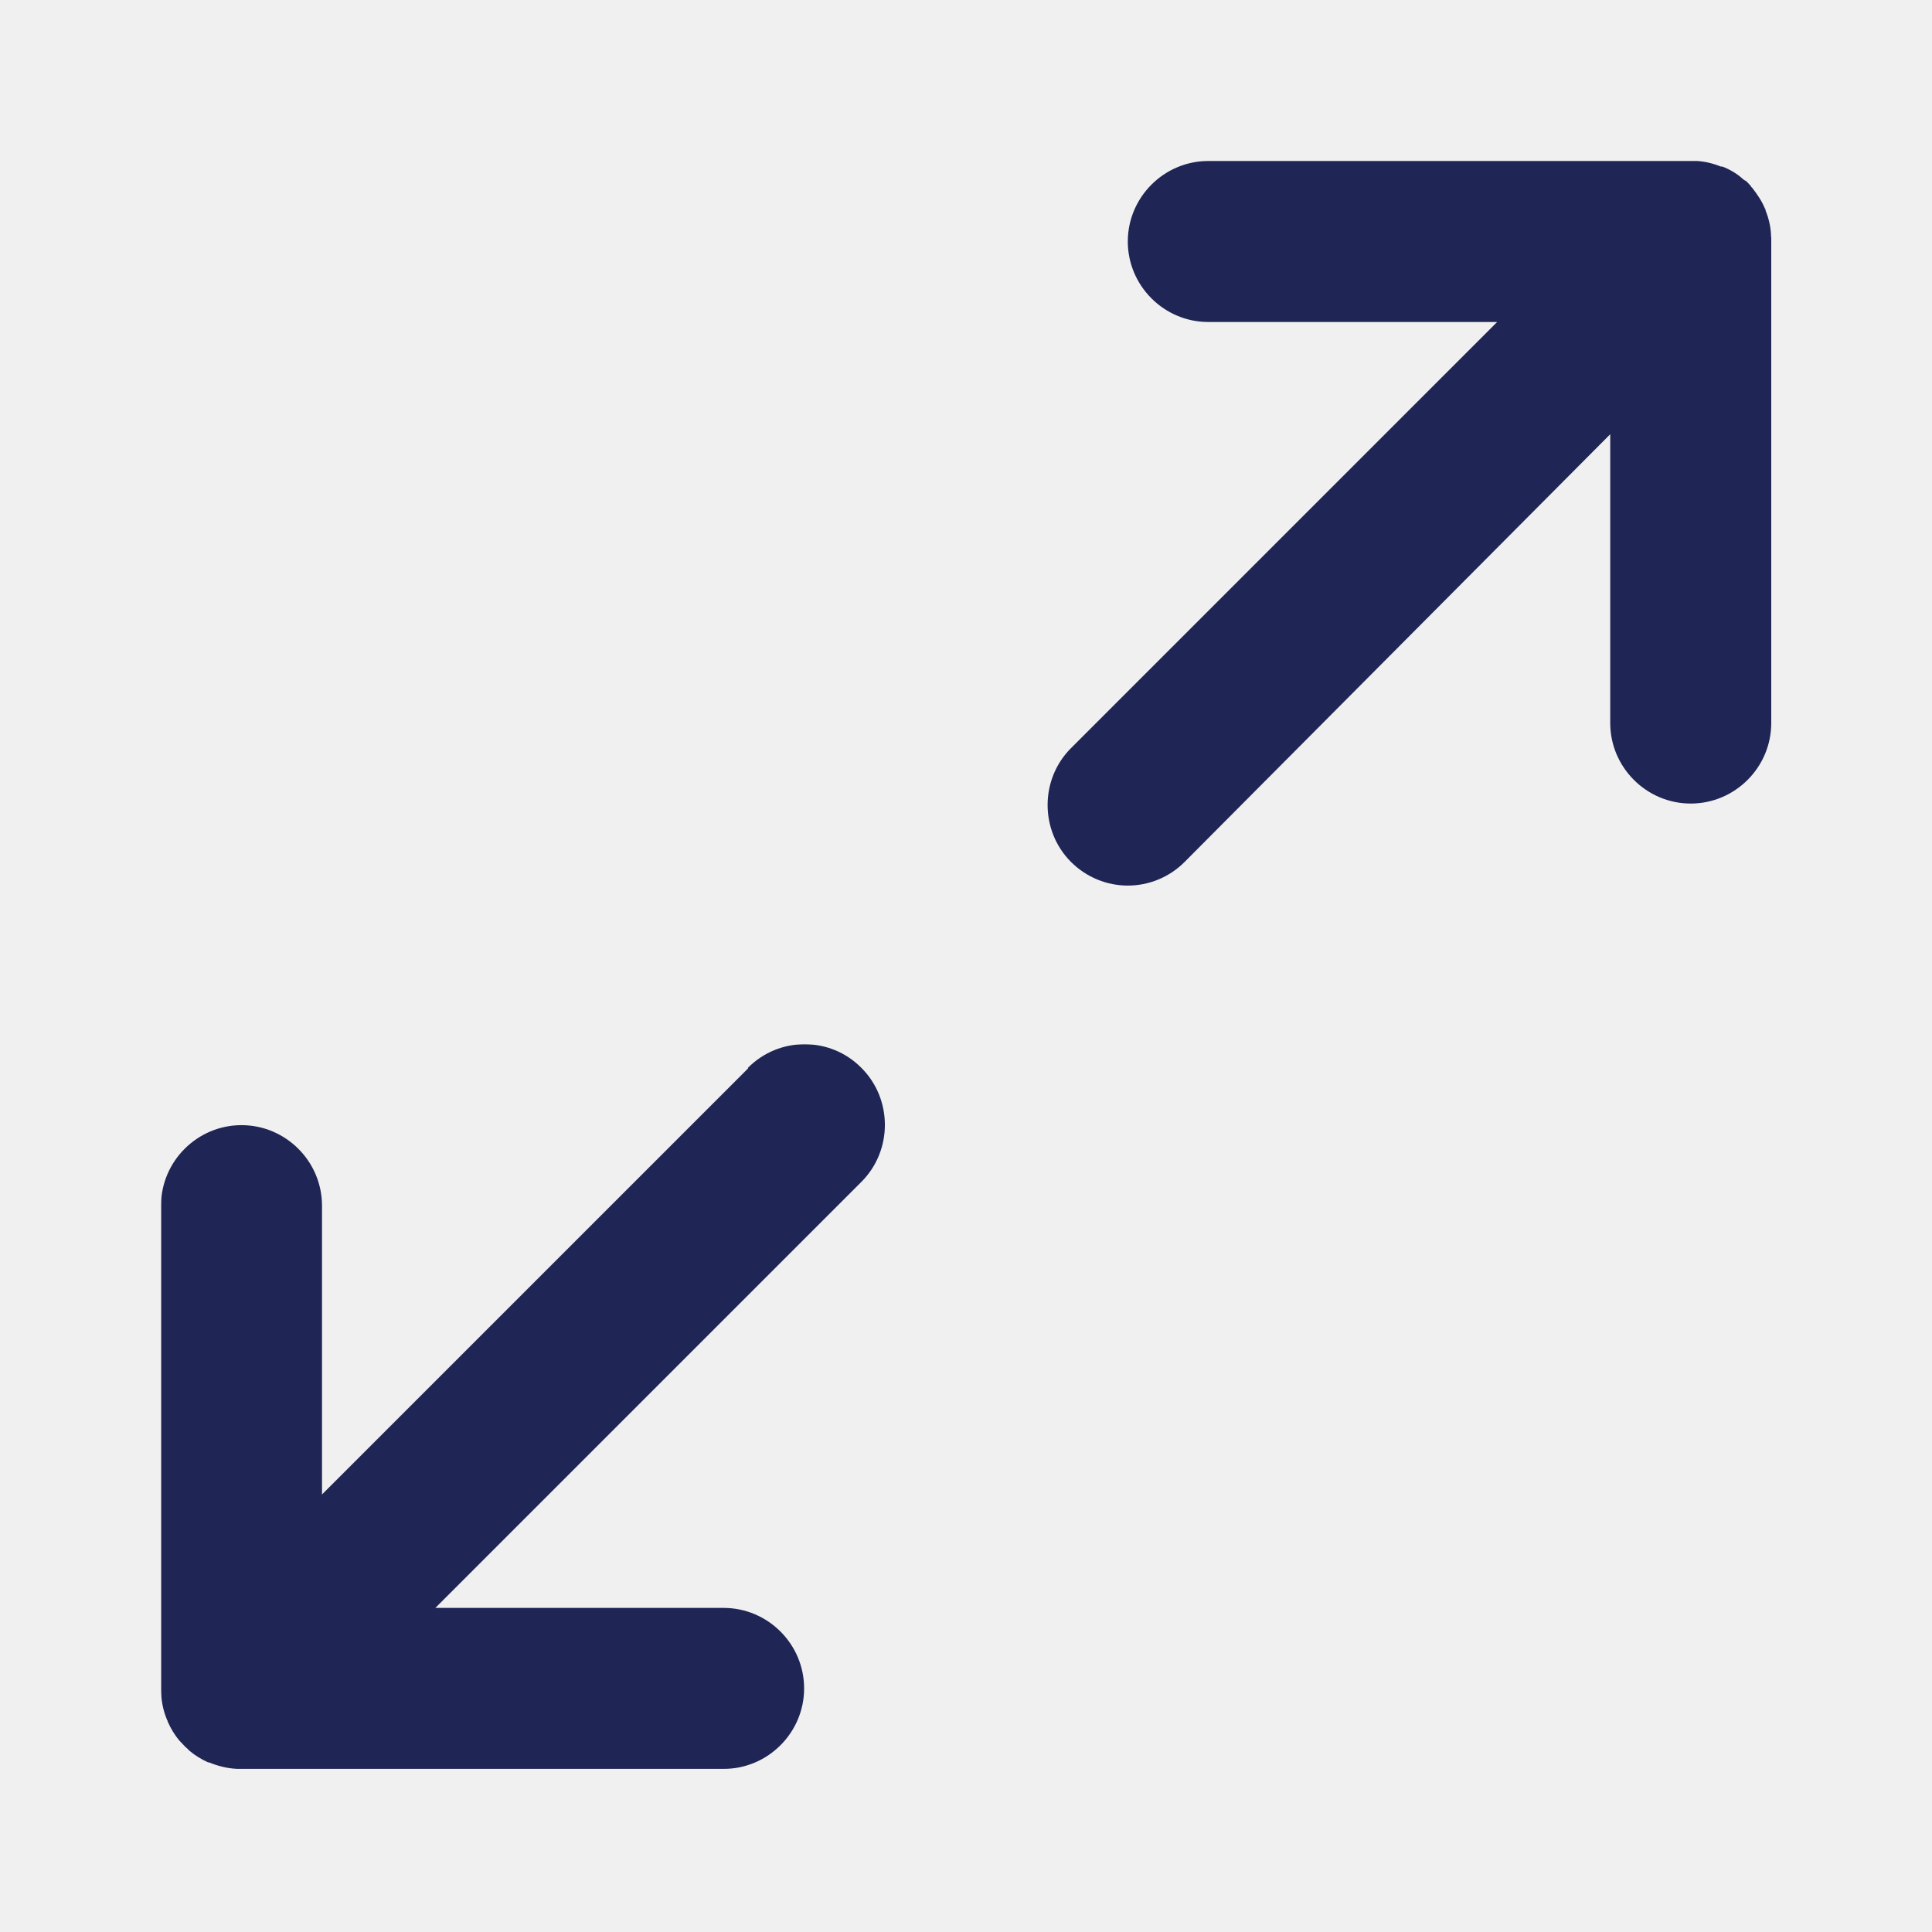
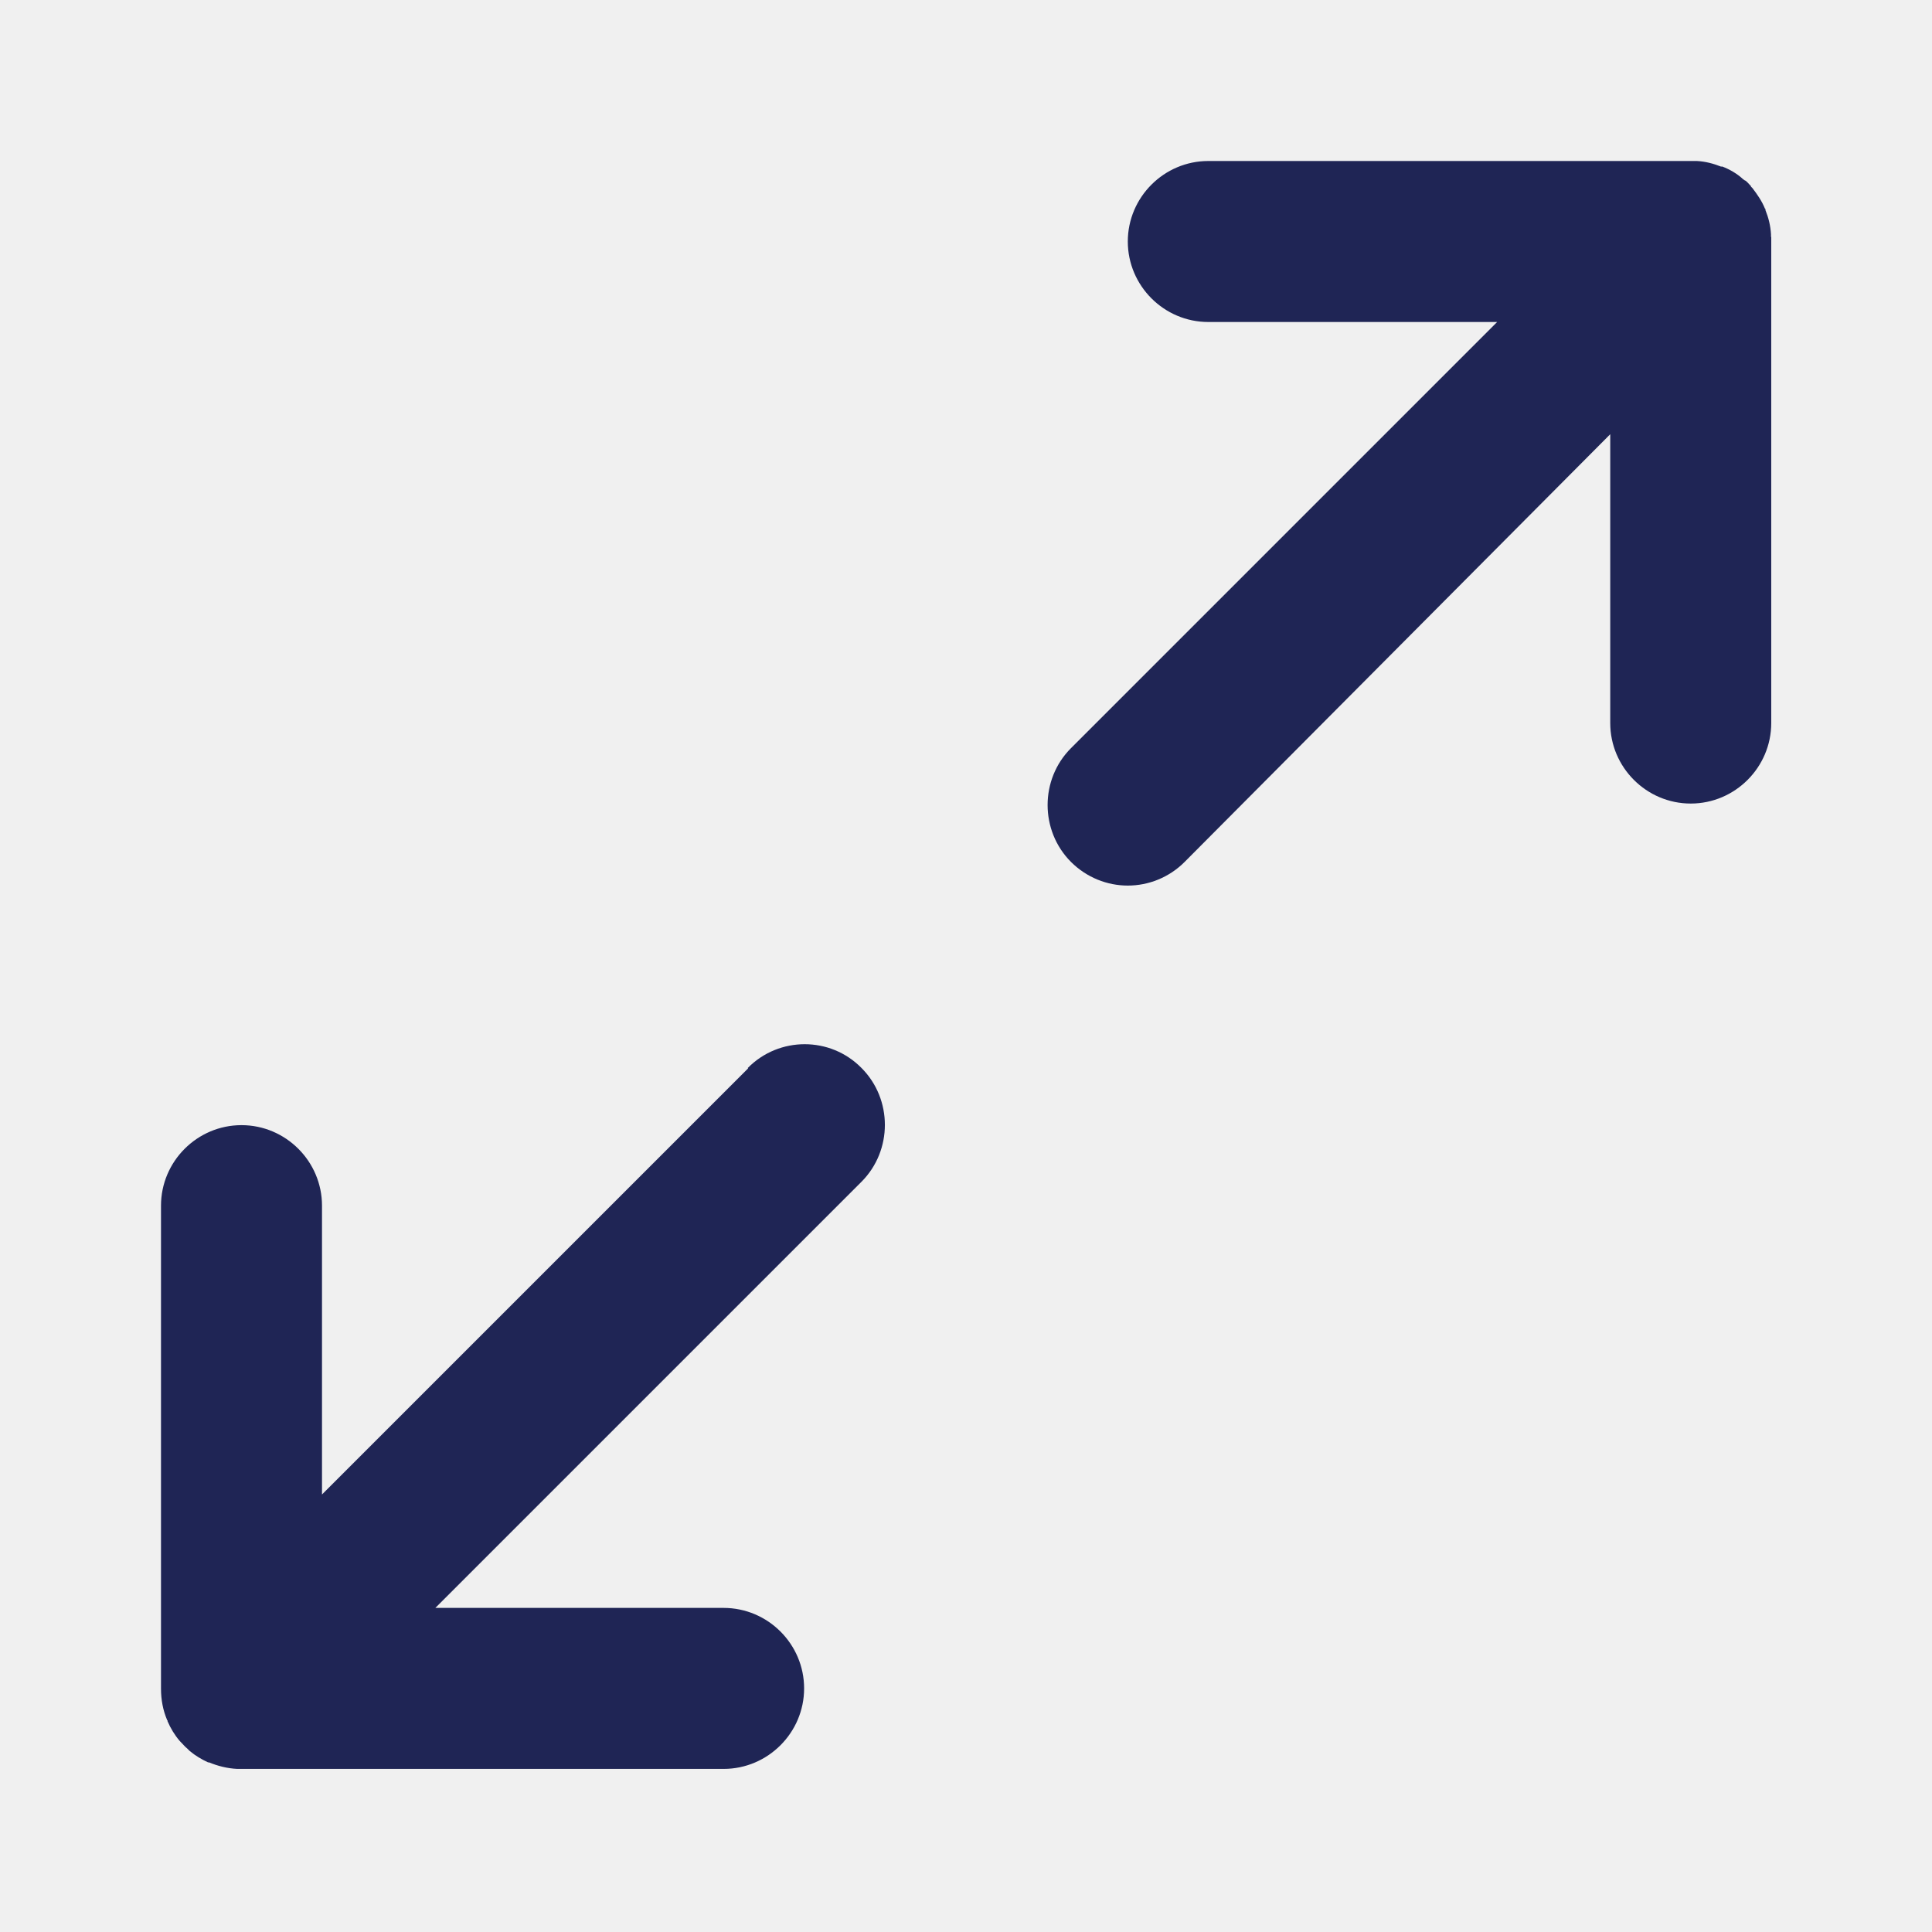
- <svg xmlns="http://www.w3.org/2000/svg" xmlns:xlink="http://www.w3.org/1999/xlink" width="24px" height="24px" viewBox="0 0 24 24" version="1.1">
+ <svg xmlns="http://www.w3.org/2000/svg" width="24px" height="24px" viewBox="0 0 24 24" version="1.1">
  <defs>
    <polygon id="path-1" points="8.992 10 0 10 0 5.499 0 0.998 8.992 0.998" />
  </defs>
  <g id="Symbols" stroke="none" stroke-width="1" fill="none" fill-rule="evenodd">
    <g id="Icon/utility/Indigo/24px/Full-Screen">
      <rect id="Rectangle-6" x="0" y="0" width="24" height="24" />
      <g id="Full-Screen" transform="translate(2, 2)">
        <path d="M20,0.94 L20,0.94 L20,0.928 L20,0.921 L20,0.916 L20,0.91 C19.994,0.804 19.969,0.704 19.931,0.61 L19.931,0.604 L19.931,0.598 C19.931,0.598 19.931,0.592 19.925,0.592 C19.887,0.498 19.831,0.417 19.769,0.336 L19.763,0.33 L19.757,0.324 L19.751,0.318 L19.751,0.312 C19.726,0.287 19.707,0.262 19.682,0.243 L19.676,0.243 L19.67,0.237 C19.67,0.237 19.664,0.237 19.664,0.231 L19.658,0.231 L19.652,0.225 C19.577,0.156 19.49,0.106 19.396,0.069 L19.39,0.069 L19.384,0.069 L19.378,0.069 C19.284,0.032 19.184,0.005 19.078,0 L19.072,0 L19.066,0 L19.06,0 L19.054,0 L19.048,0 L19.01,0 L13.01,0 C12.46,0 12.01,0.45 12.01,1 C12.01,1.55 12.46,2 13.01,2 L16.598,2 L11.304,7.294 C10.917,7.681 10.917,8.319 11.304,8.707 C11.498,8.901 11.754,9.001 12.01,9.001 C12.266,9.001 12.523,8.901 12.716,8.707 L18.003,3.394 L18.003,6.982 C18.003,7.532 18.453,7.982 19.003,7.982 C19.553,7.982 20.003,7.532 20.003,6.982 L20.003,0.982 L20.003,0.945 L20,0.94 Z" id="Fill-1" fill="#1F2555" />
        <g id="Group-5" transform="translate(0, 9.974)">
-           <mask id="mask-2" fill="white">
-             <use xlink:href="#path-1" />
-           </mask>
          <g id="Clip-4" />
          <path d="M7.294,1.297 L2,6.591 L2,3.003 C2,2.453 1.55,2.003 1,2.003 C0.45,2.003 0,2.453 0,3.003 L0,9.003 C0,9.141 0.025,9.272 0.075,9.39 C0.075,9.39 0.075,9.396 0.081,9.396 L0.081,9.401 L0.081,9.407 C0.119,9.495 0.168,9.577 0.231,9.651 L0.237,9.657 L0.243,9.664 L0.249,9.67 L0.255,9.676 C0.28,9.701 0.299,9.726 0.324,9.745 L0.33,9.751 L0.336,9.757 L0.342,9.763 L0.348,9.769 L0.354,9.775 C0.429,9.838 0.504,9.881 0.585,9.919 L0.591,9.919 L0.597,9.919 C0.703,9.963 0.822,9.994 0.947,10 L0.959,10 L0.965,10 L0.971,10 L0.977,10 L0.989,10 L6.989,10 C7.539,10 7.989,9.55 7.989,9 C7.989,8.449 7.539,8 6.989,8 L3.408,8 L8.702,2.706 C9.089,2.318 9.089,1.681 8.702,1.293 C8.315,0.899 7.677,0.899 7.289,1.293 L7.294,1.297 Z" id="Fill-3" fill="#1F2555" mask="url(#mask-2)" />
        </g>
      </g>
    </g>
  </g>
</svg>
